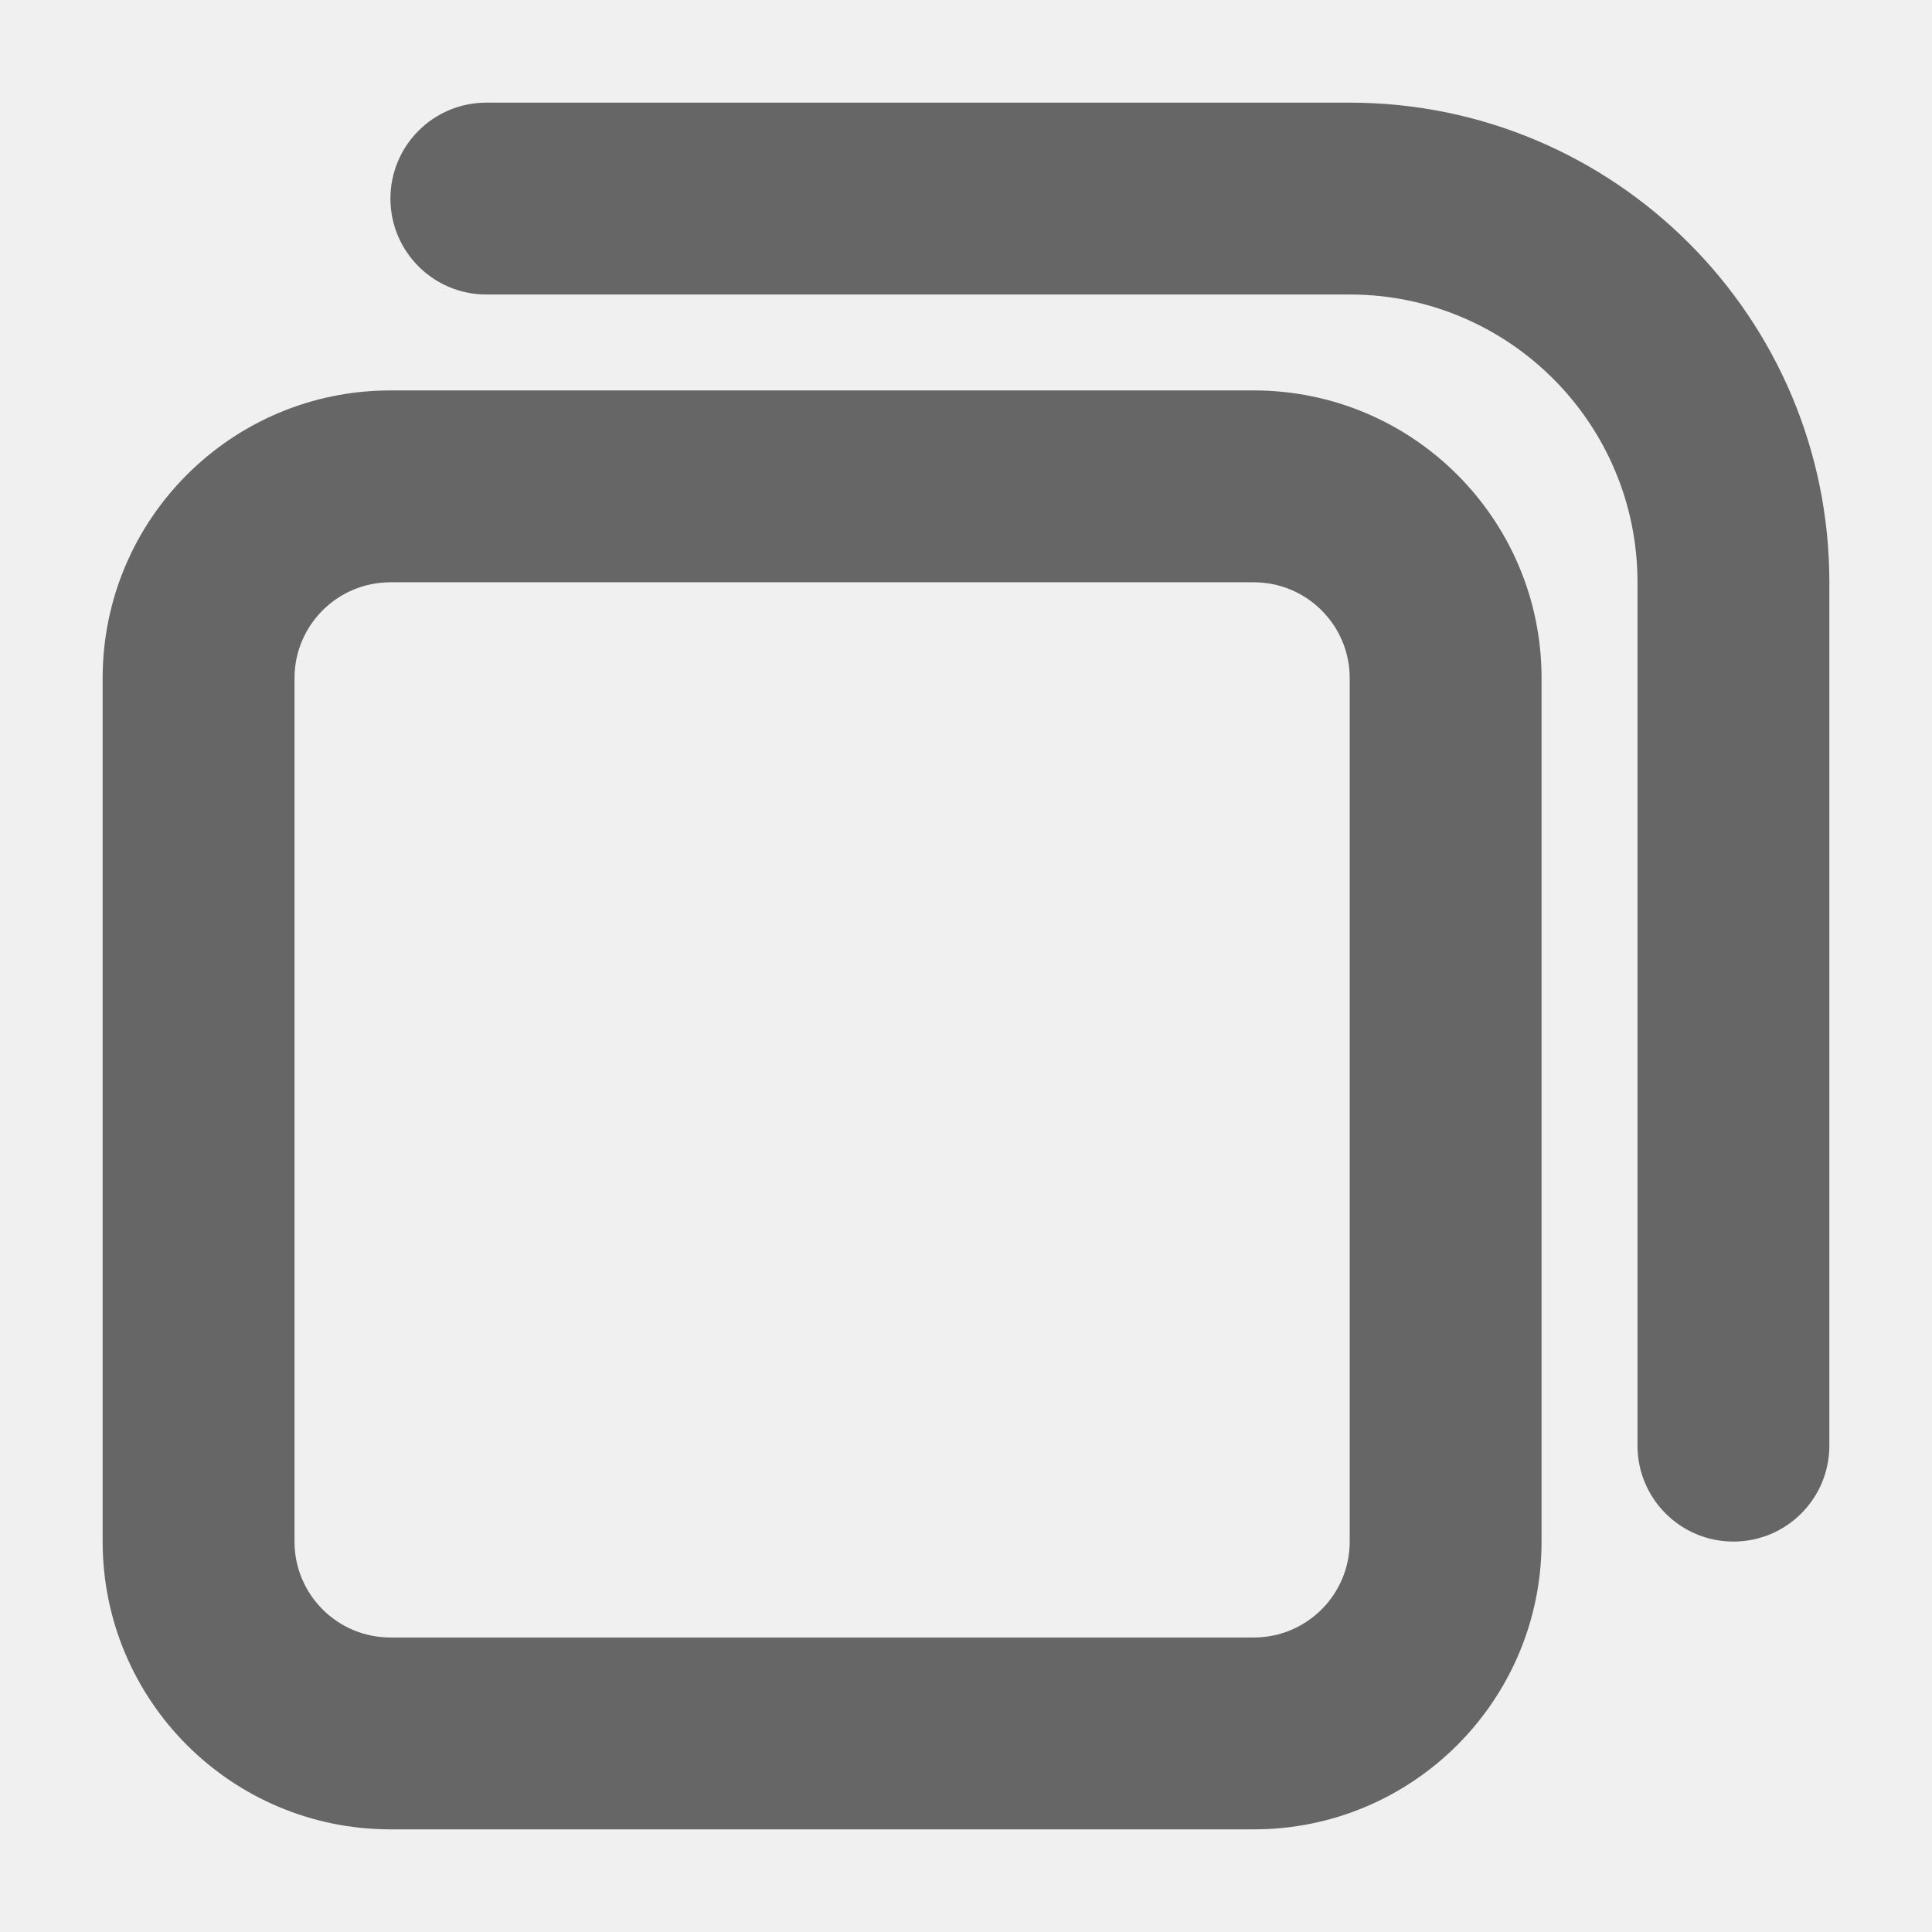
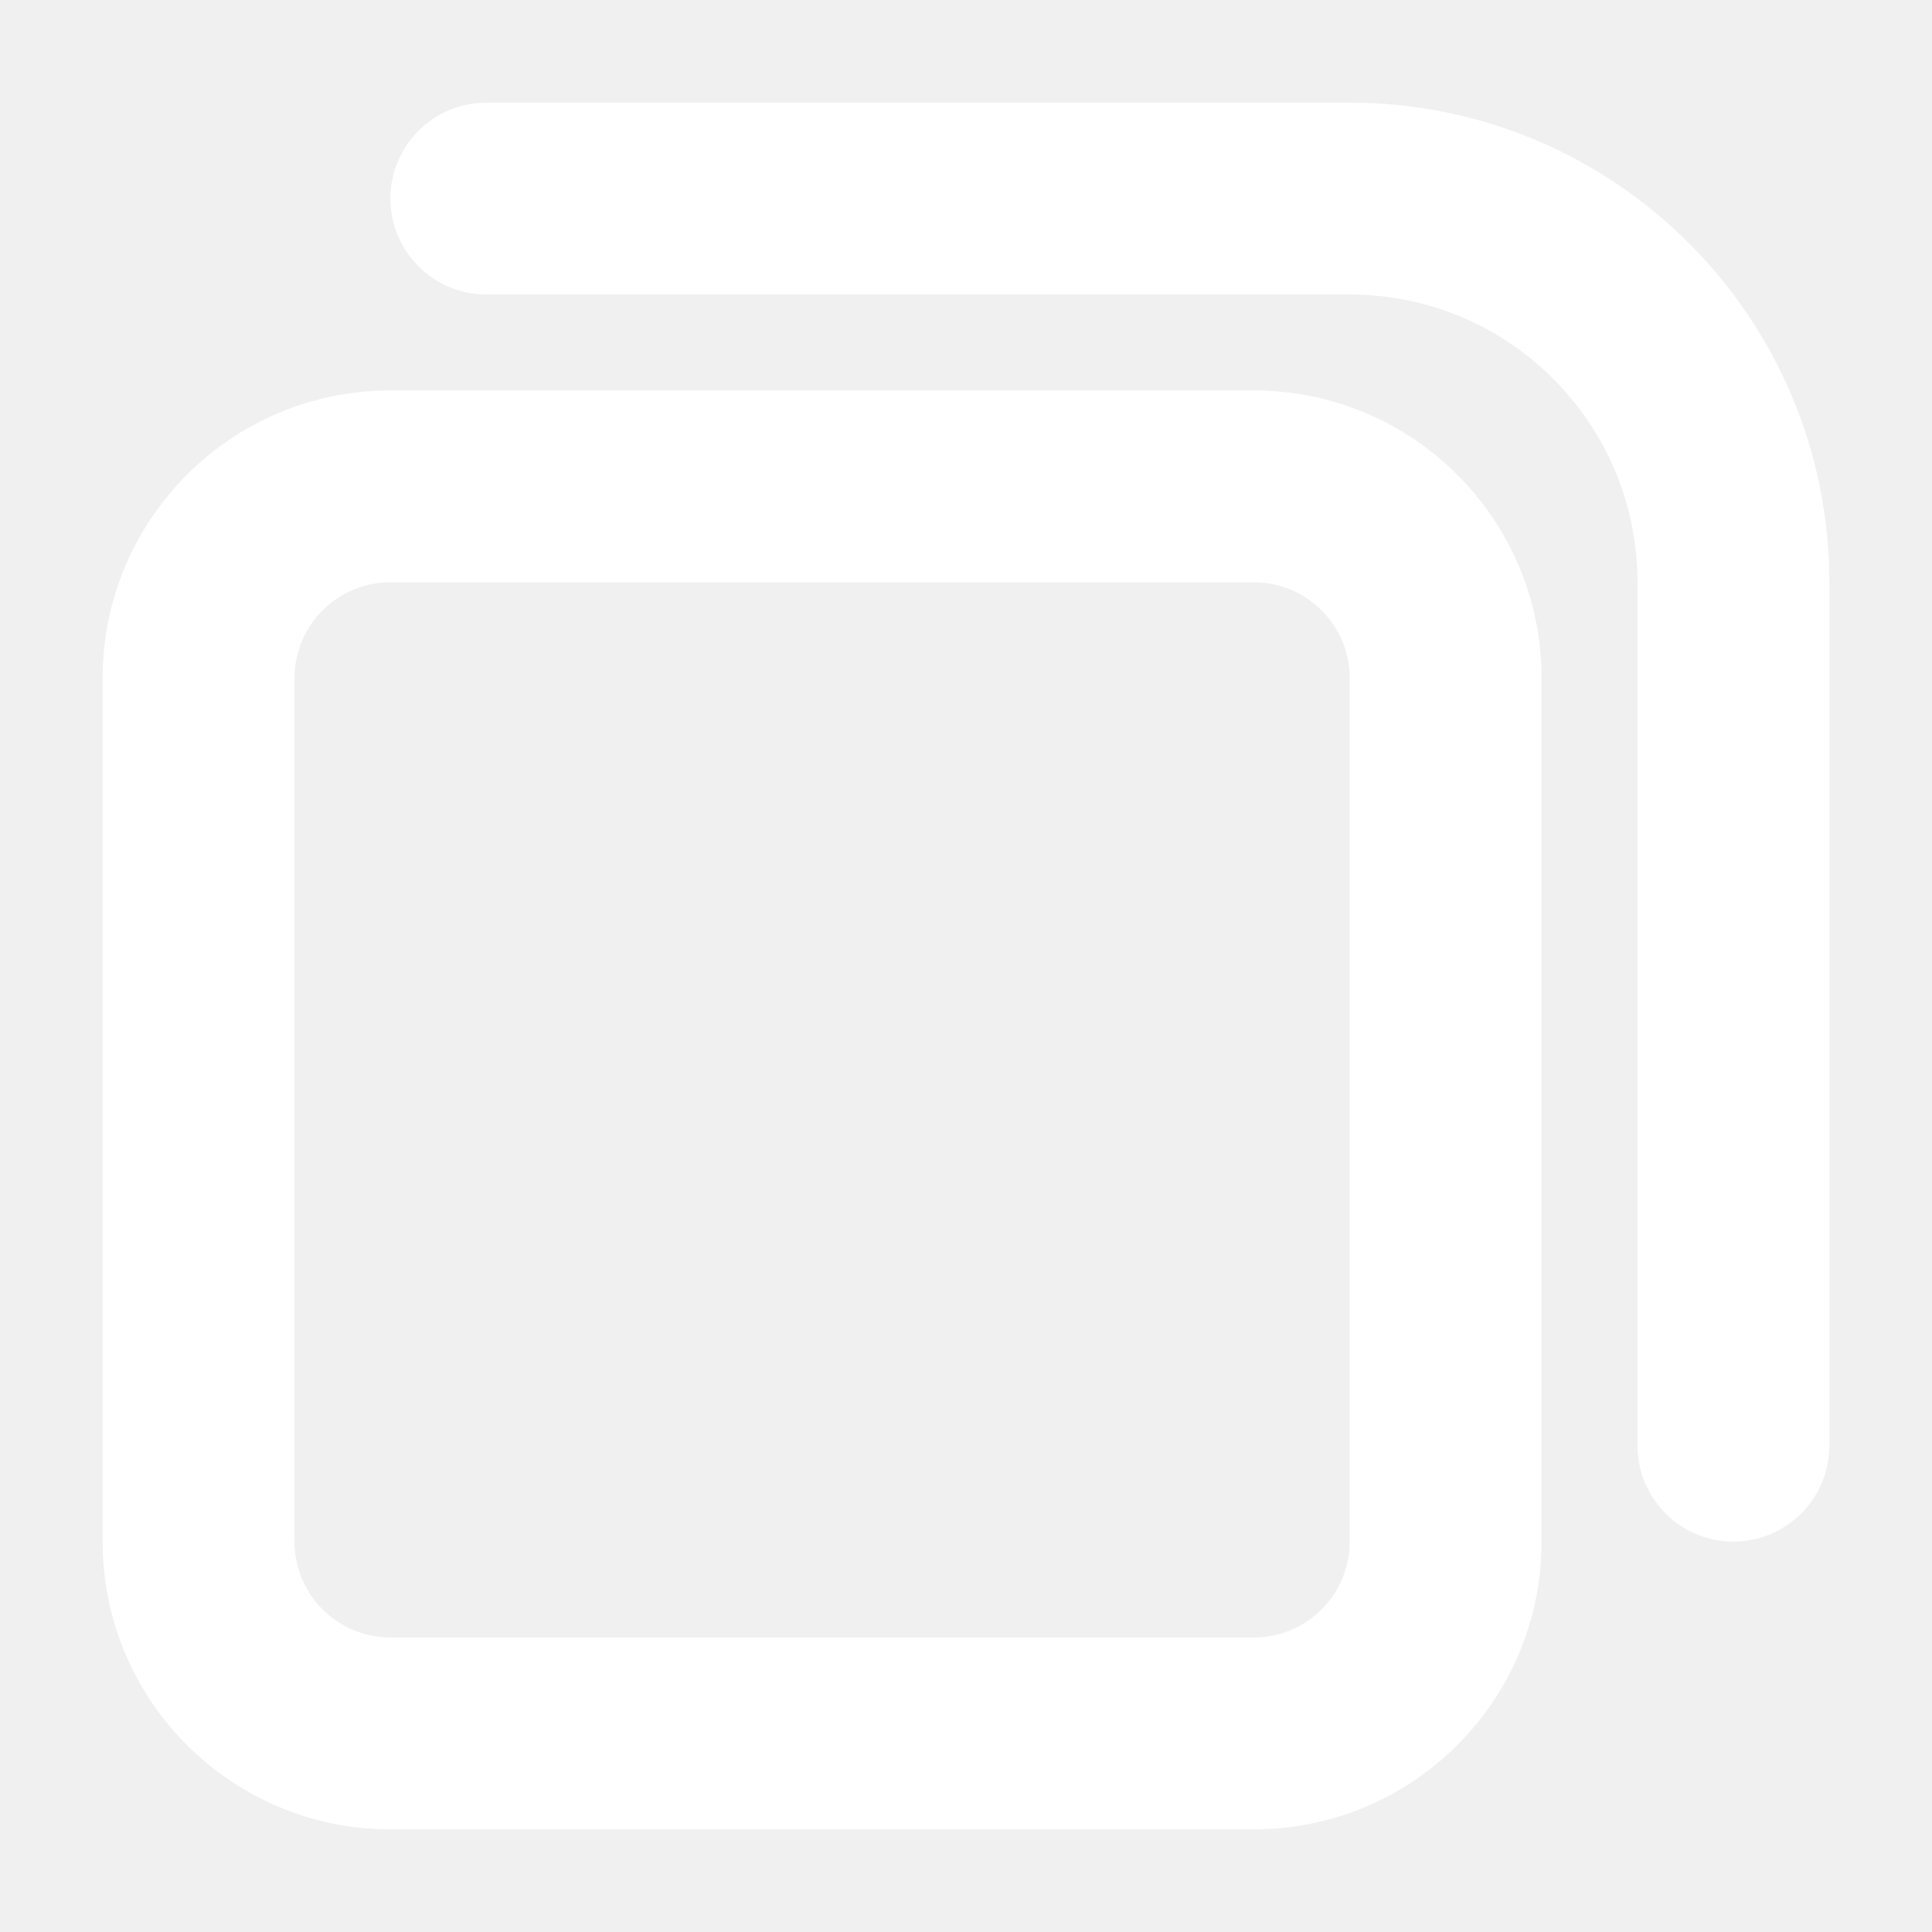
- <svg xmlns="http://www.w3.org/2000/svg" class="svg-icon" style="width: 1em; height: 1em;vertical-align: middle;fill: currentColor;overflow: hidden;" viewBox="0 0 1024 1024" version="1.1">
-   <path d="M206.935 308.624a50.844 50.844 0 0 0-50.844 50.844v457.597a50.844 50.844 0 0 0 50.844 50.844h457.597a50.844 50.844 0 0 0 50.844-50.844v-457.597a50.844 50.844 0 0 0-50.844-50.844z m0-101.688h457.597a152.532 152.532 0 0 1 152.532 152.532v457.597a152.532 152.532 0 0 1-152.532 152.532h-457.597a152.532 152.532 0 0 1-152.532-152.532v-457.597a152.532 152.532 0 0 1 152.532-152.532z m50.844-50.844a50.844 50.844 0 0 1 0-101.688h457.597a254.22 254.22 0 0 1 254.22 254.22v457.597a50.844 50.844 0 0 1-101.688 0v-457.597a152.532 152.532 0 0 0-152.532-152.532z" fill="#666666" />
+ <svg xmlns="http://www.w3.org/2000/svg" class="svg-icon" style="width: 1em; height: 1em;vertical-align: middle;fill: white;overflow: hidden;" viewBox="0 0 1024 1024" version="1.1">
+   <path d="M206.935 308.624a50.844 50.844 0 0 0-50.844 50.844v457.597a50.844 50.844 0 0 0 50.844 50.844h457.597a50.844 50.844 0 0 0 50.844-50.844v-457.597a50.844 50.844 0 0 0-50.844-50.844z m0-101.688h457.597a152.532 152.532 0 0 1 152.532 152.532v457.597a152.532 152.532 0 0 1-152.532 152.532h-457.597a152.532 152.532 0 0 1-152.532-152.532v-457.597a152.532 152.532 0 0 1 152.532-152.532z m50.844-50.844a50.844 50.844 0 0 1 0-101.688h457.597a254.22 254.22 0 0 1 254.22 254.22v457.597a50.844 50.844 0 0 1-101.688 0v-457.597a152.532 152.532 0 0 0-152.532-152.532z" fill="#ffffff" />
</svg>
